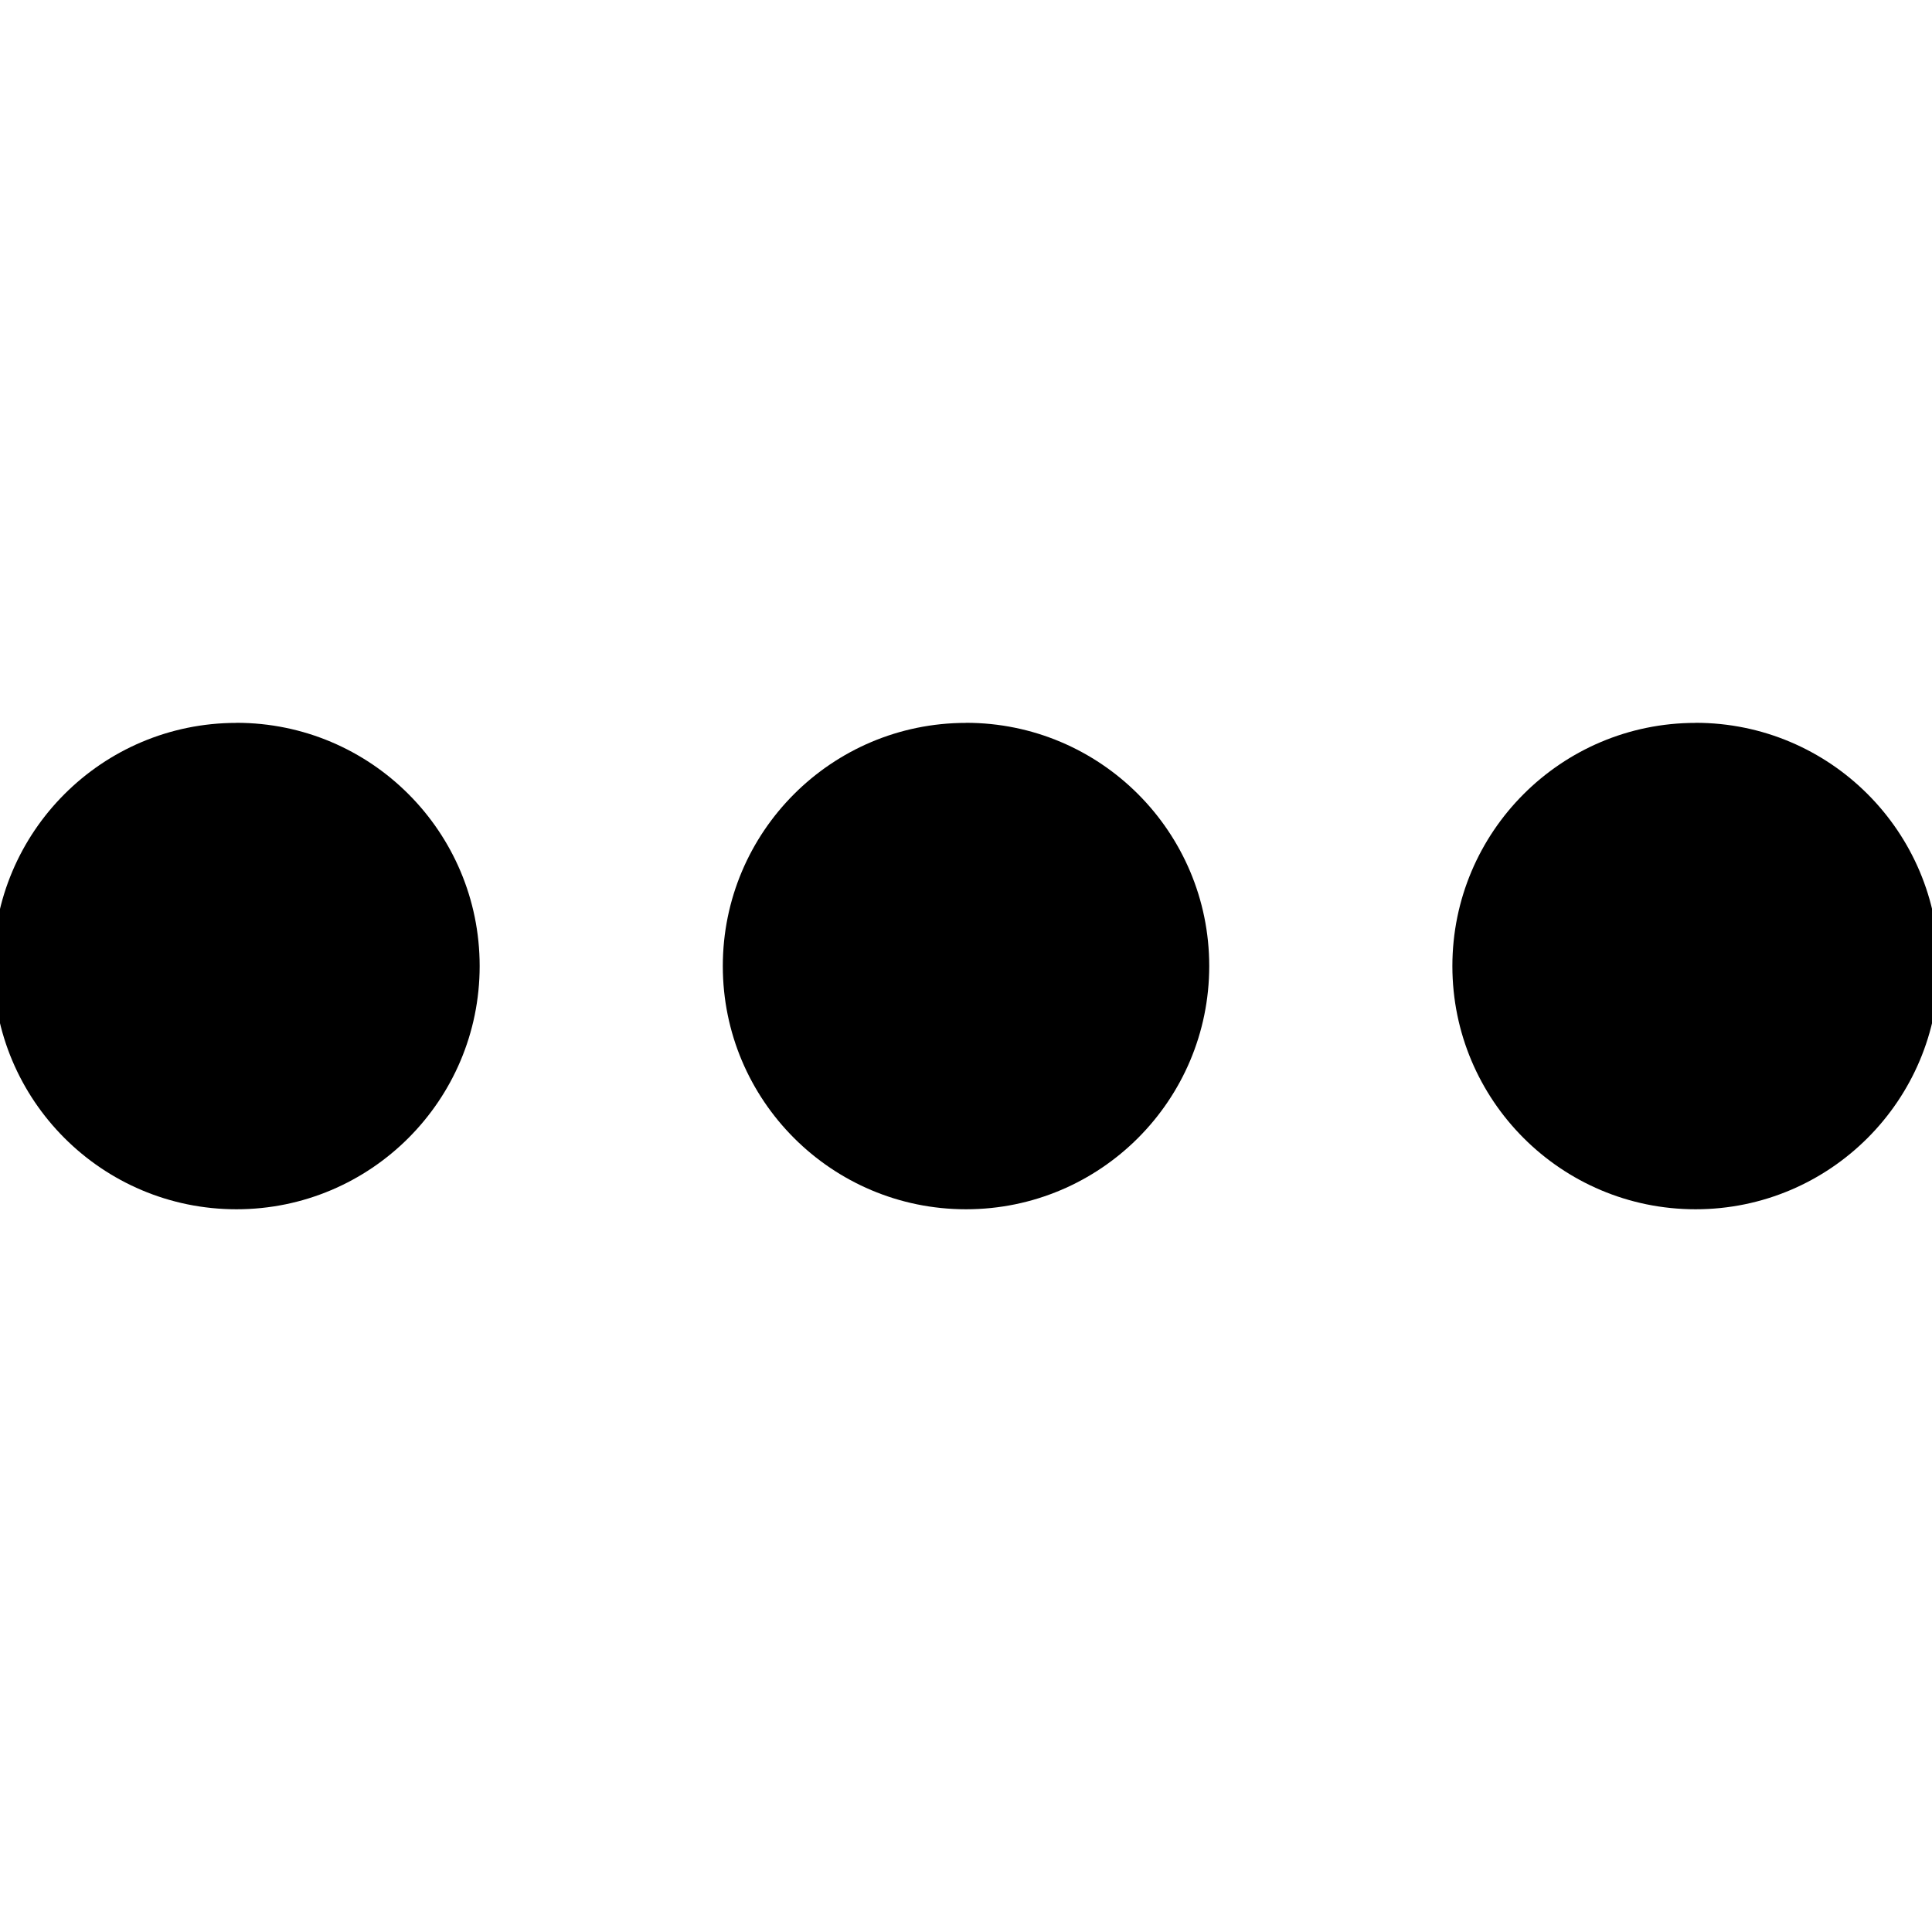
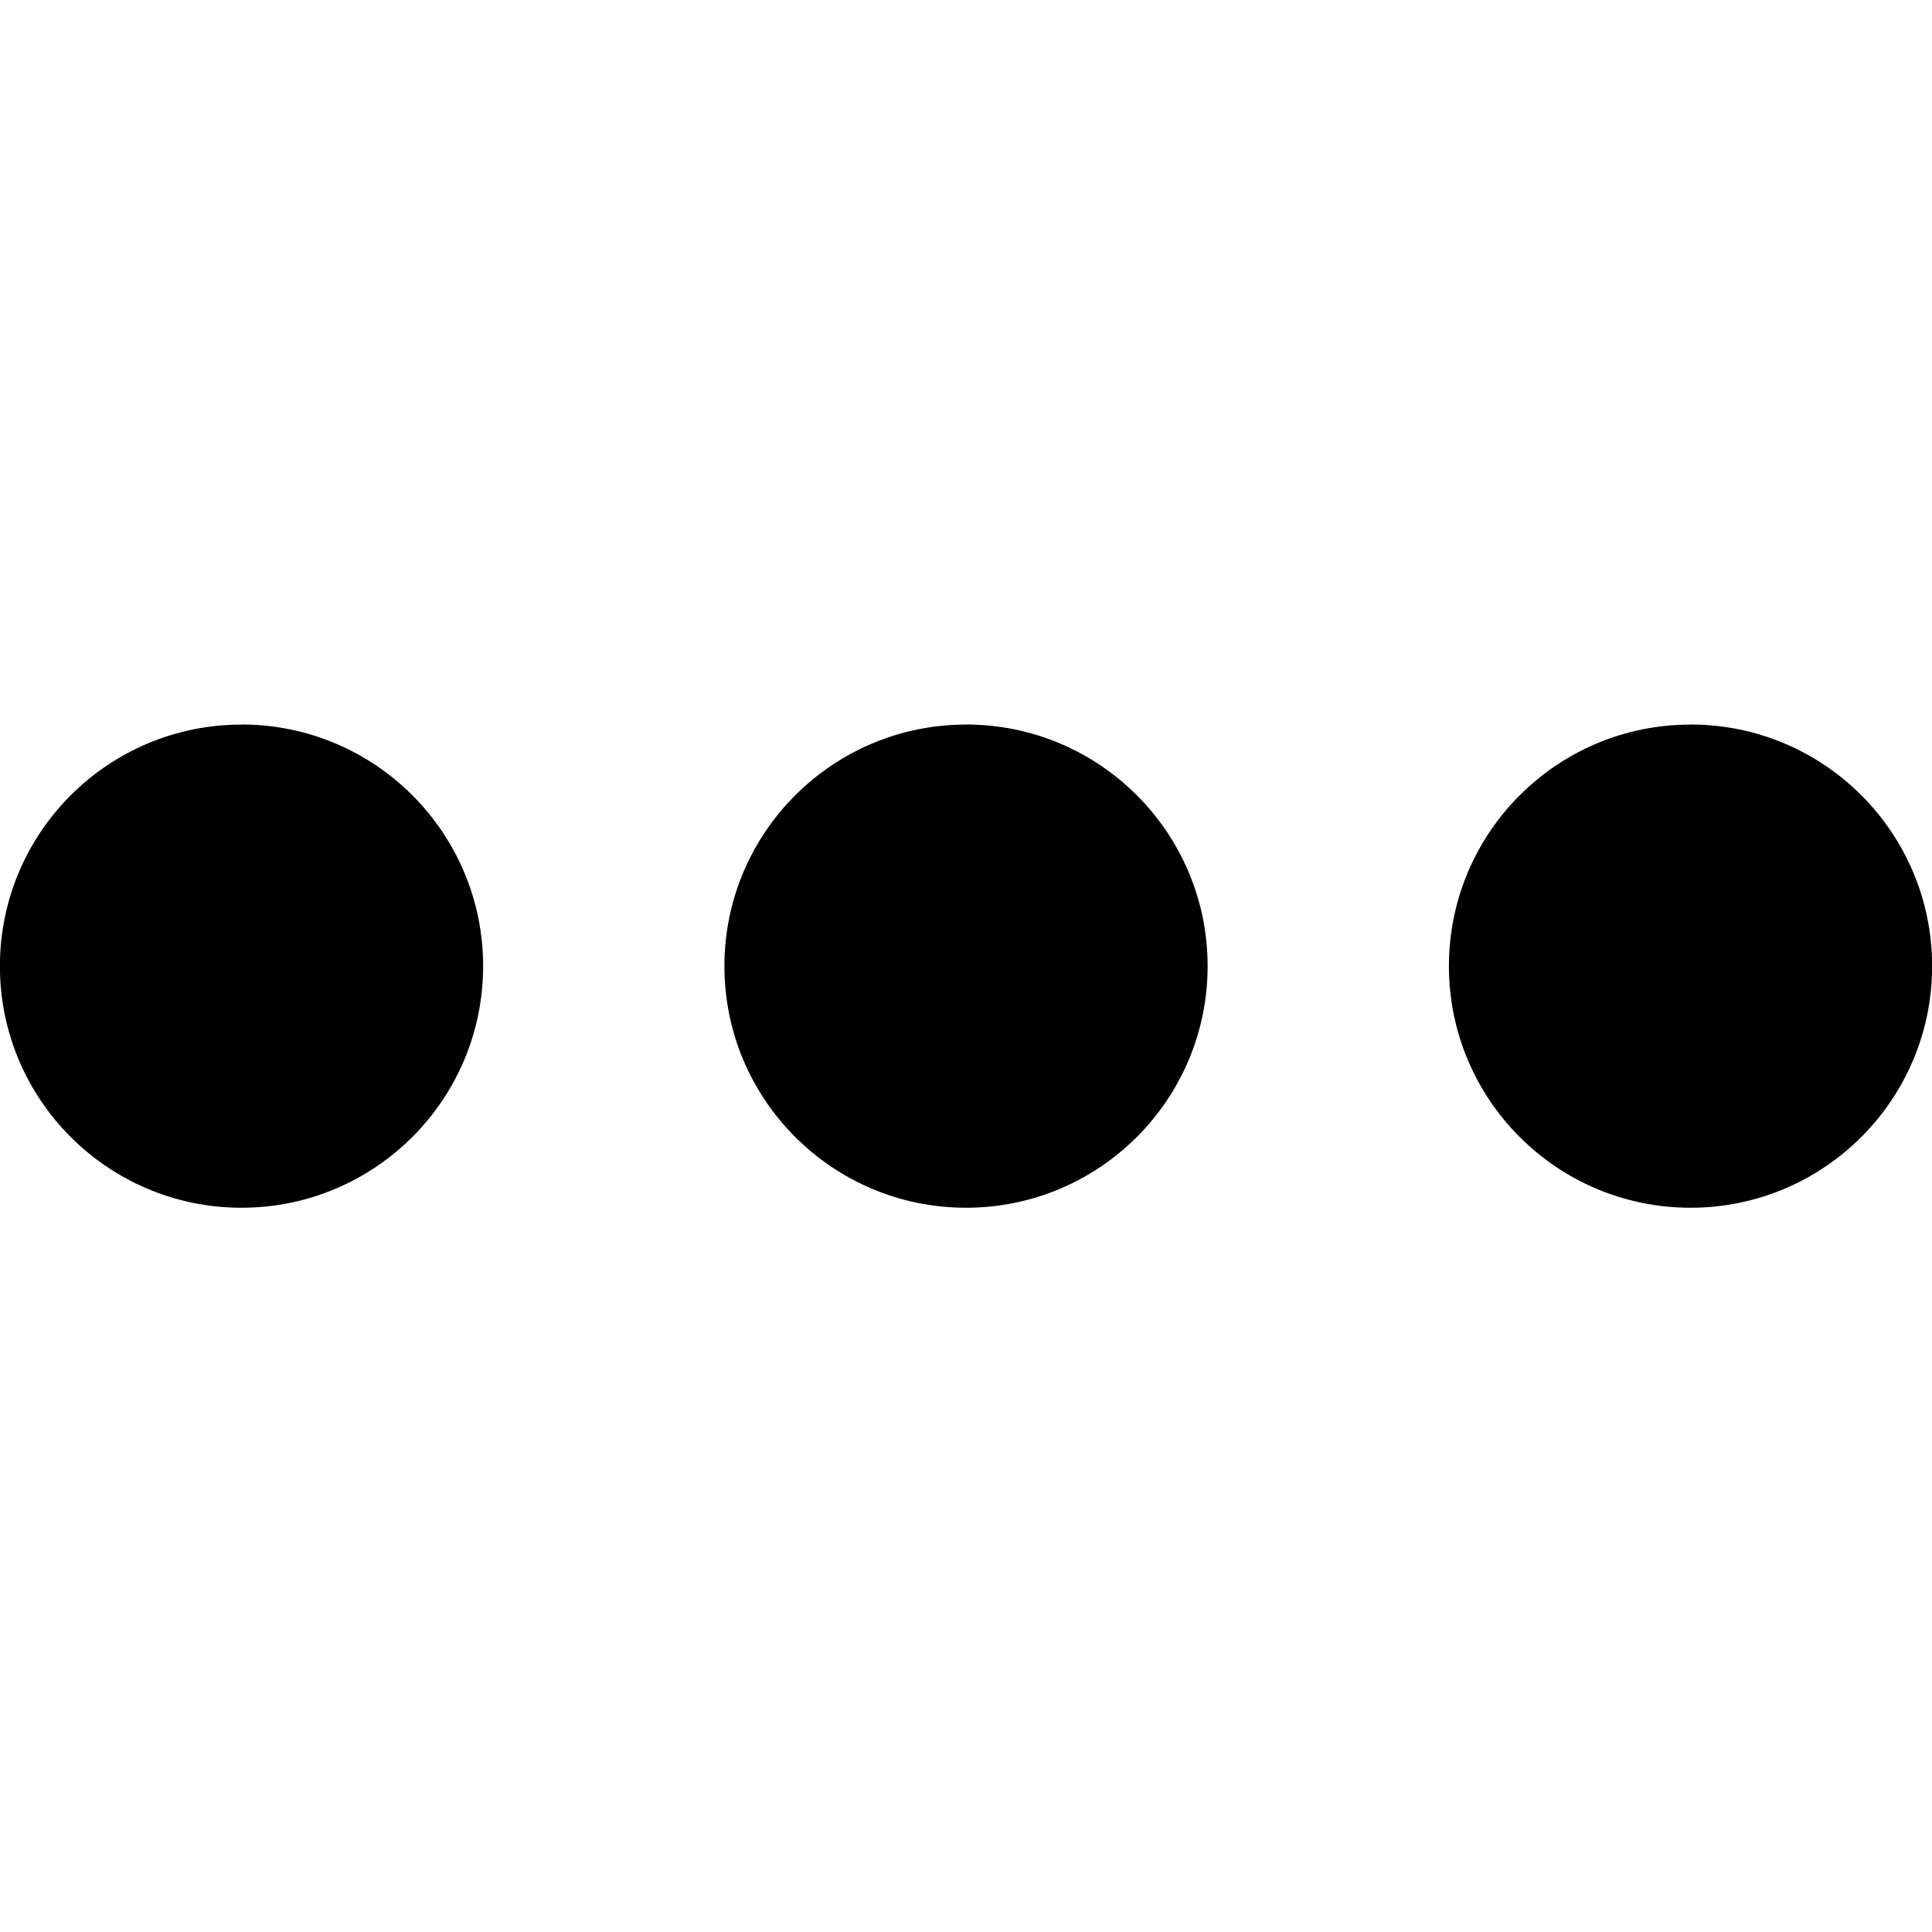
- <svg xmlns="http://www.w3.org/2000/svg" data-name="Advanced" width="24" height="24" viewBox="0 0 24 24">
-   <path d="M2.937 8.98a3.02 3.02 0 100 6.042 3.02 3.02 0 000-6.043zm9.063 0a3.02 3.02 0 100 6.042 3.02 3.02 0 000-6.043zm9.063 0a3.02 3.02 0 100 6.042 3.02 3.02 0 000-6.043z" />
+ <svg xmlns="http://www.w3.org/2000/svg" data-name="Advanced" width="24" height="24">
+   <path d="M3 9.001a3 3 0 100 6.002A3 3 0 003 9v.001zm9 0a3 3 0 100 6.002A3 3 0 0012 9v.001zm9 0a3 3 0 100 6.002A3 3 0 0021 9v.001z" />
</svg>
